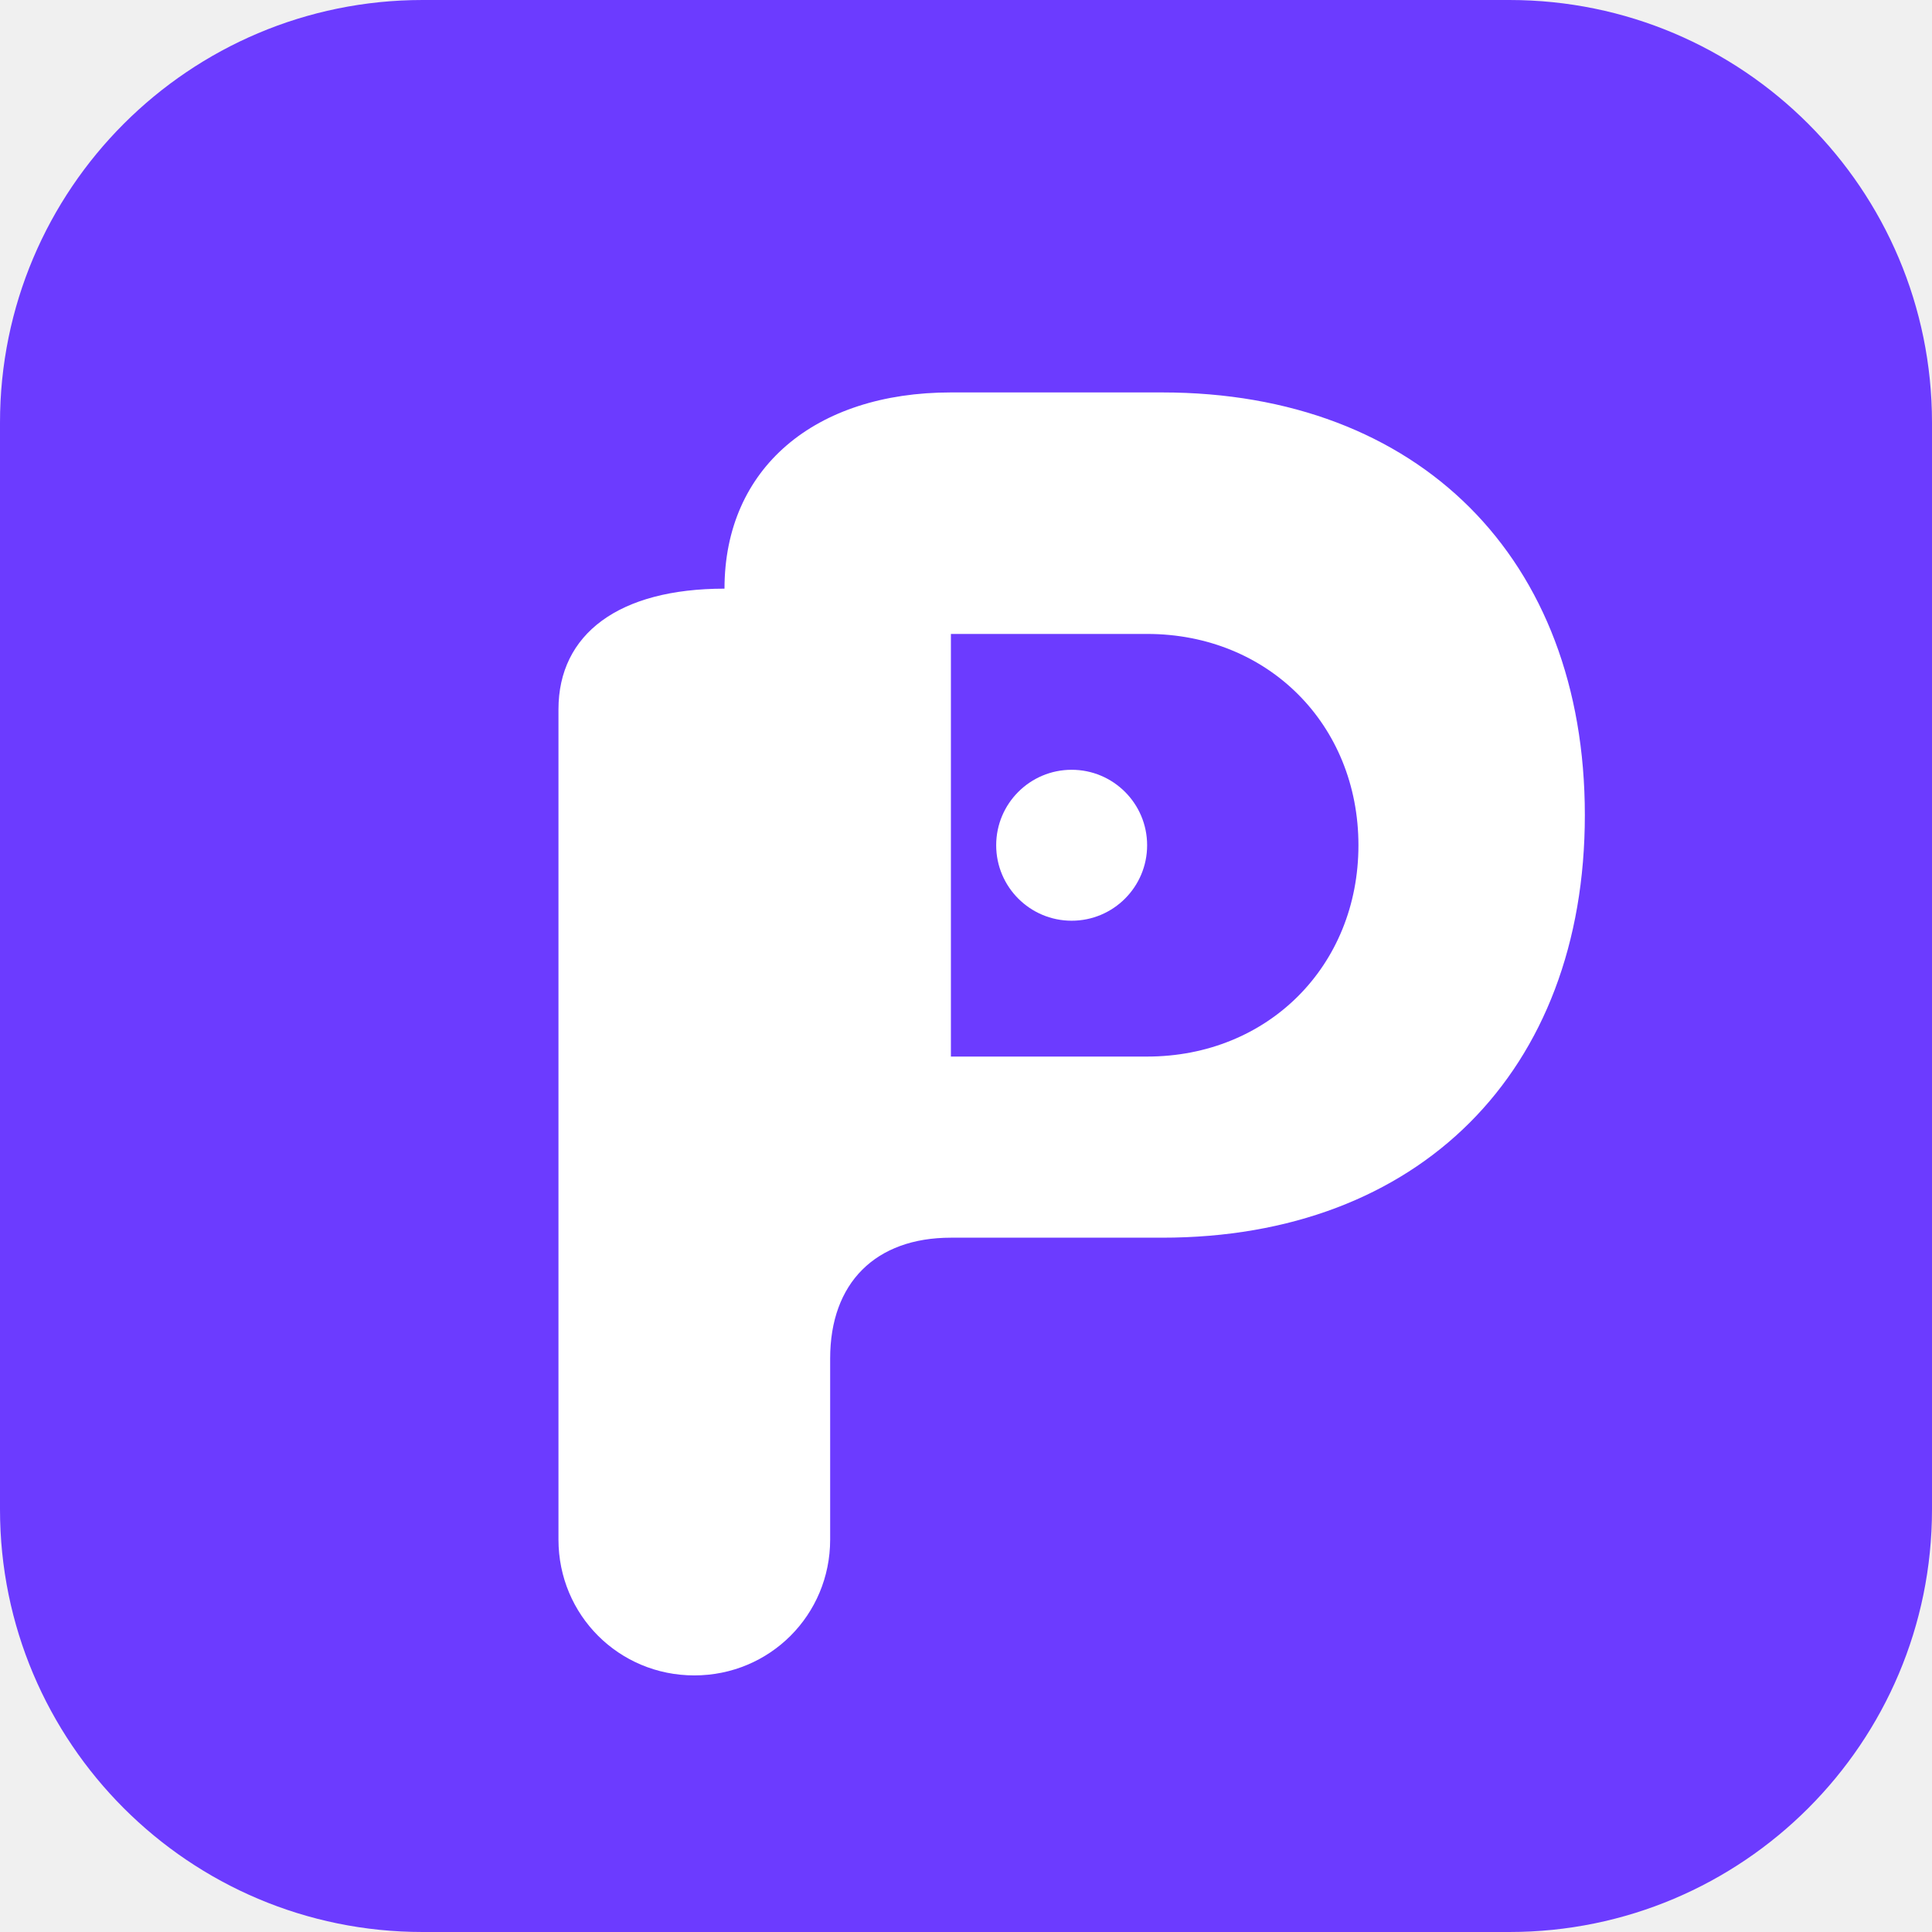
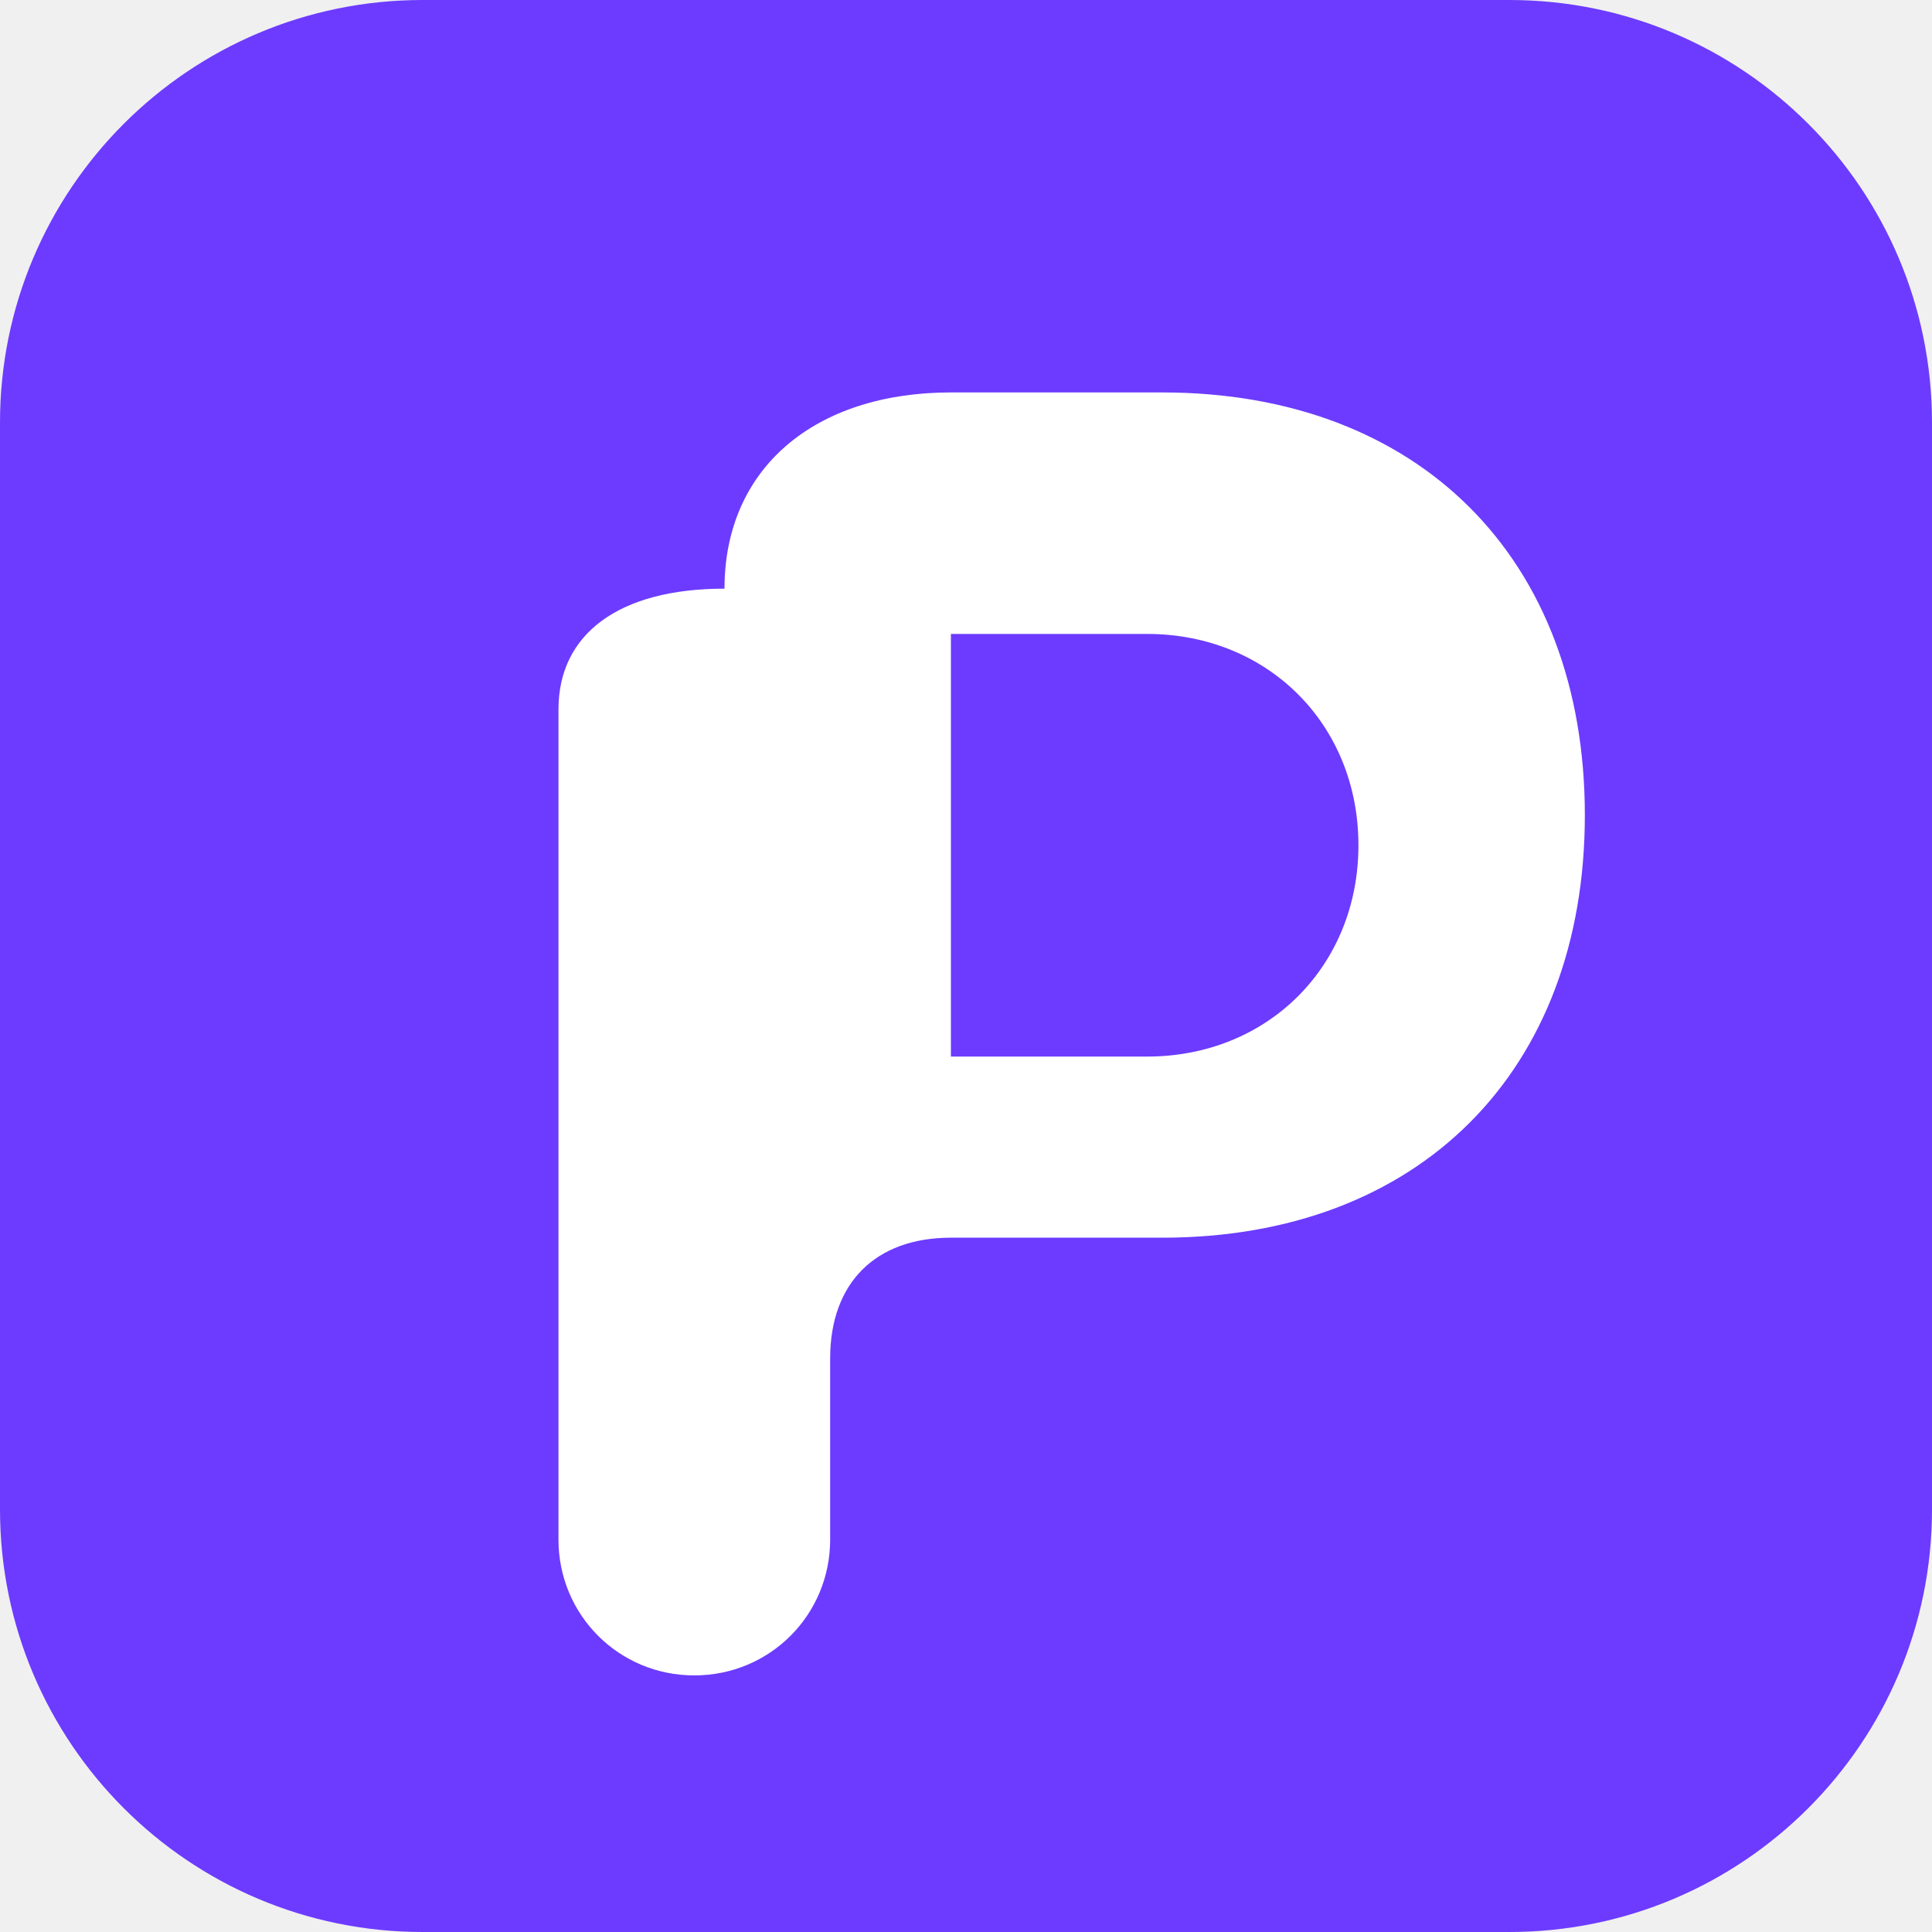
- <svg xmlns="http://www.w3.org/2000/svg" width="256" height="256" viewBox="0 0 256 256" fill="none">
-   <rect width="256" height="256" rx="56" fill="#6C3BFF" />
-   <path d="M96 78            C96 62 108 52 126 52            H154            C188 52 210 74 210 108            C210 142 188 164 154 164            H126            C116 164 110 170 110 180            V204            C110 214 102 222 92 222            C82 222 74 214 74 204            V94            C74 84 82 78 96 78Z" fill="white" />
-   <path d="M126 84            H152            C168 84 180 96 180 112            C180 128 168 140 152 140            H126            V84Z" fill="#6C3BFF" />
-   <circle cx="142" cy="112" r="10" fill="white" />
+ <svg xmlns="http://www.w3.org/2000/svg" viewBox="0 0 256 256">
+   <rect width="256" height="256" rx="56" fill="#6c3bff" />
+   <path d="M96 78c0-16 12-26 30-26h28c34 0 56 22 56 56s-22 56-56 56h-28c-10 0-16 6-16 16v24c0 10-8 18-18 18s-18-8-18-18V94c0-10 8-16 22-16m56 6h-26v56h26c16 0 28-12 28-28s-12-28-28-28" fill="#fff" />
</svg>
